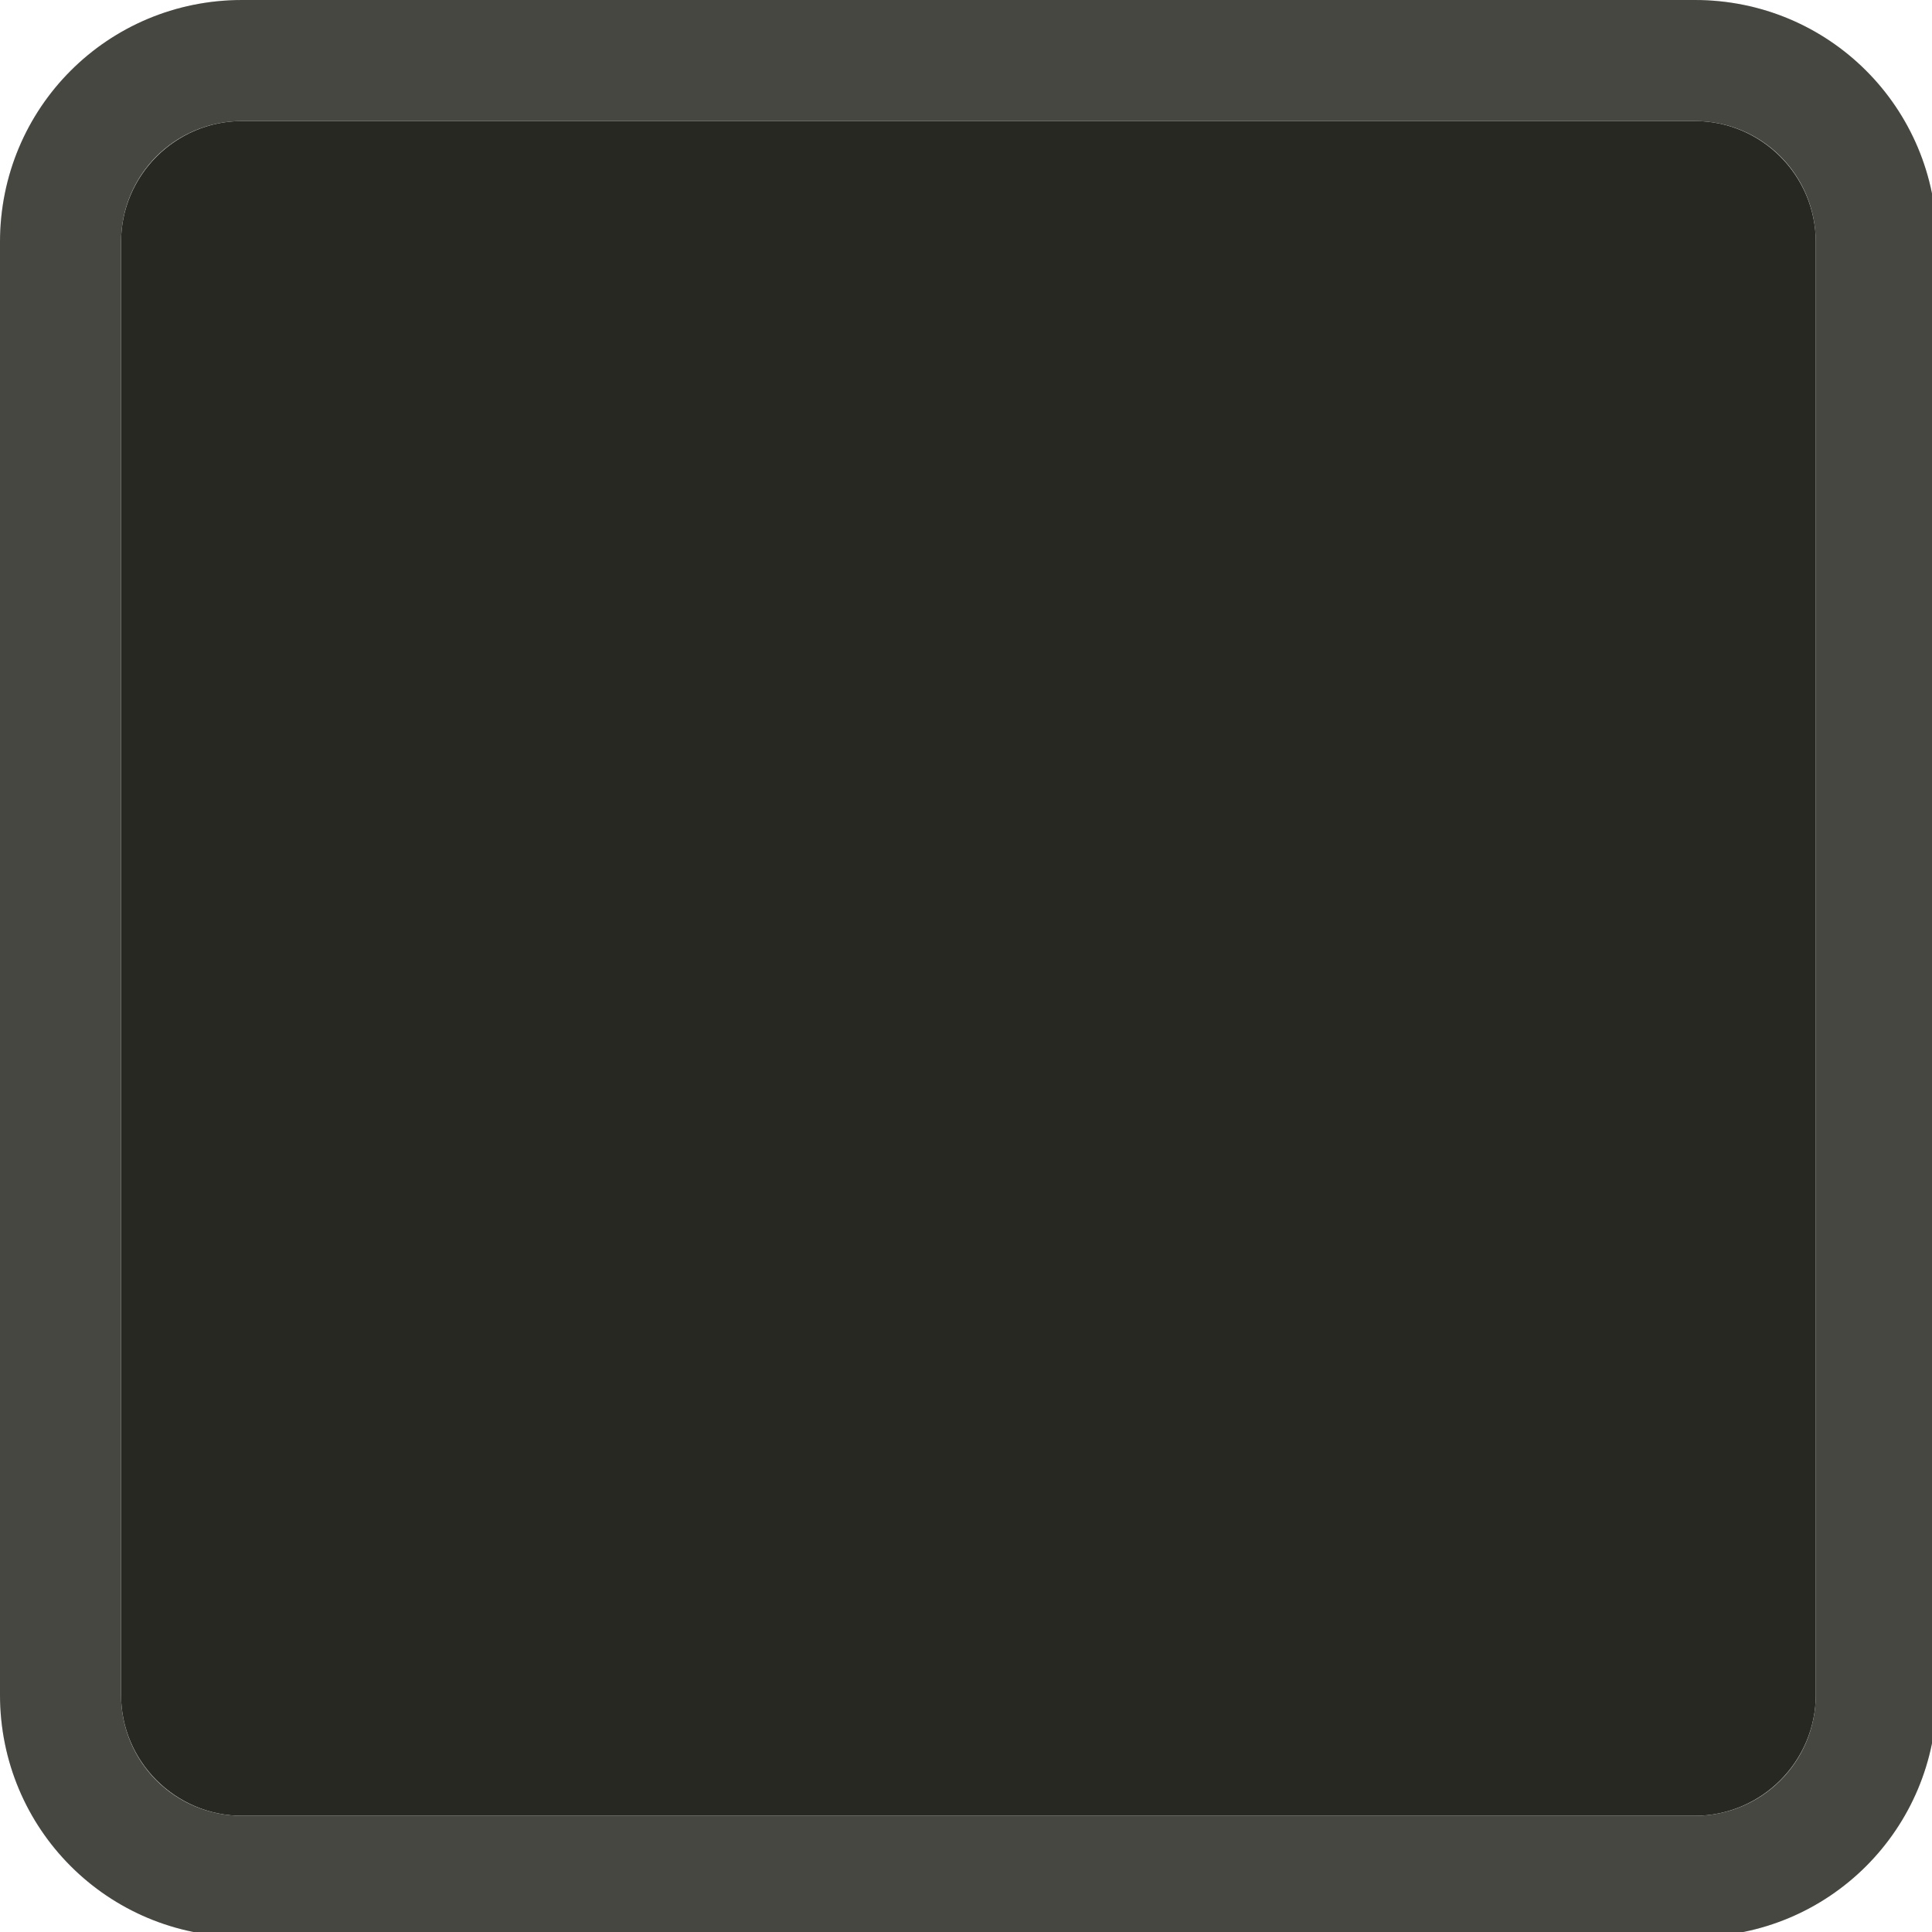
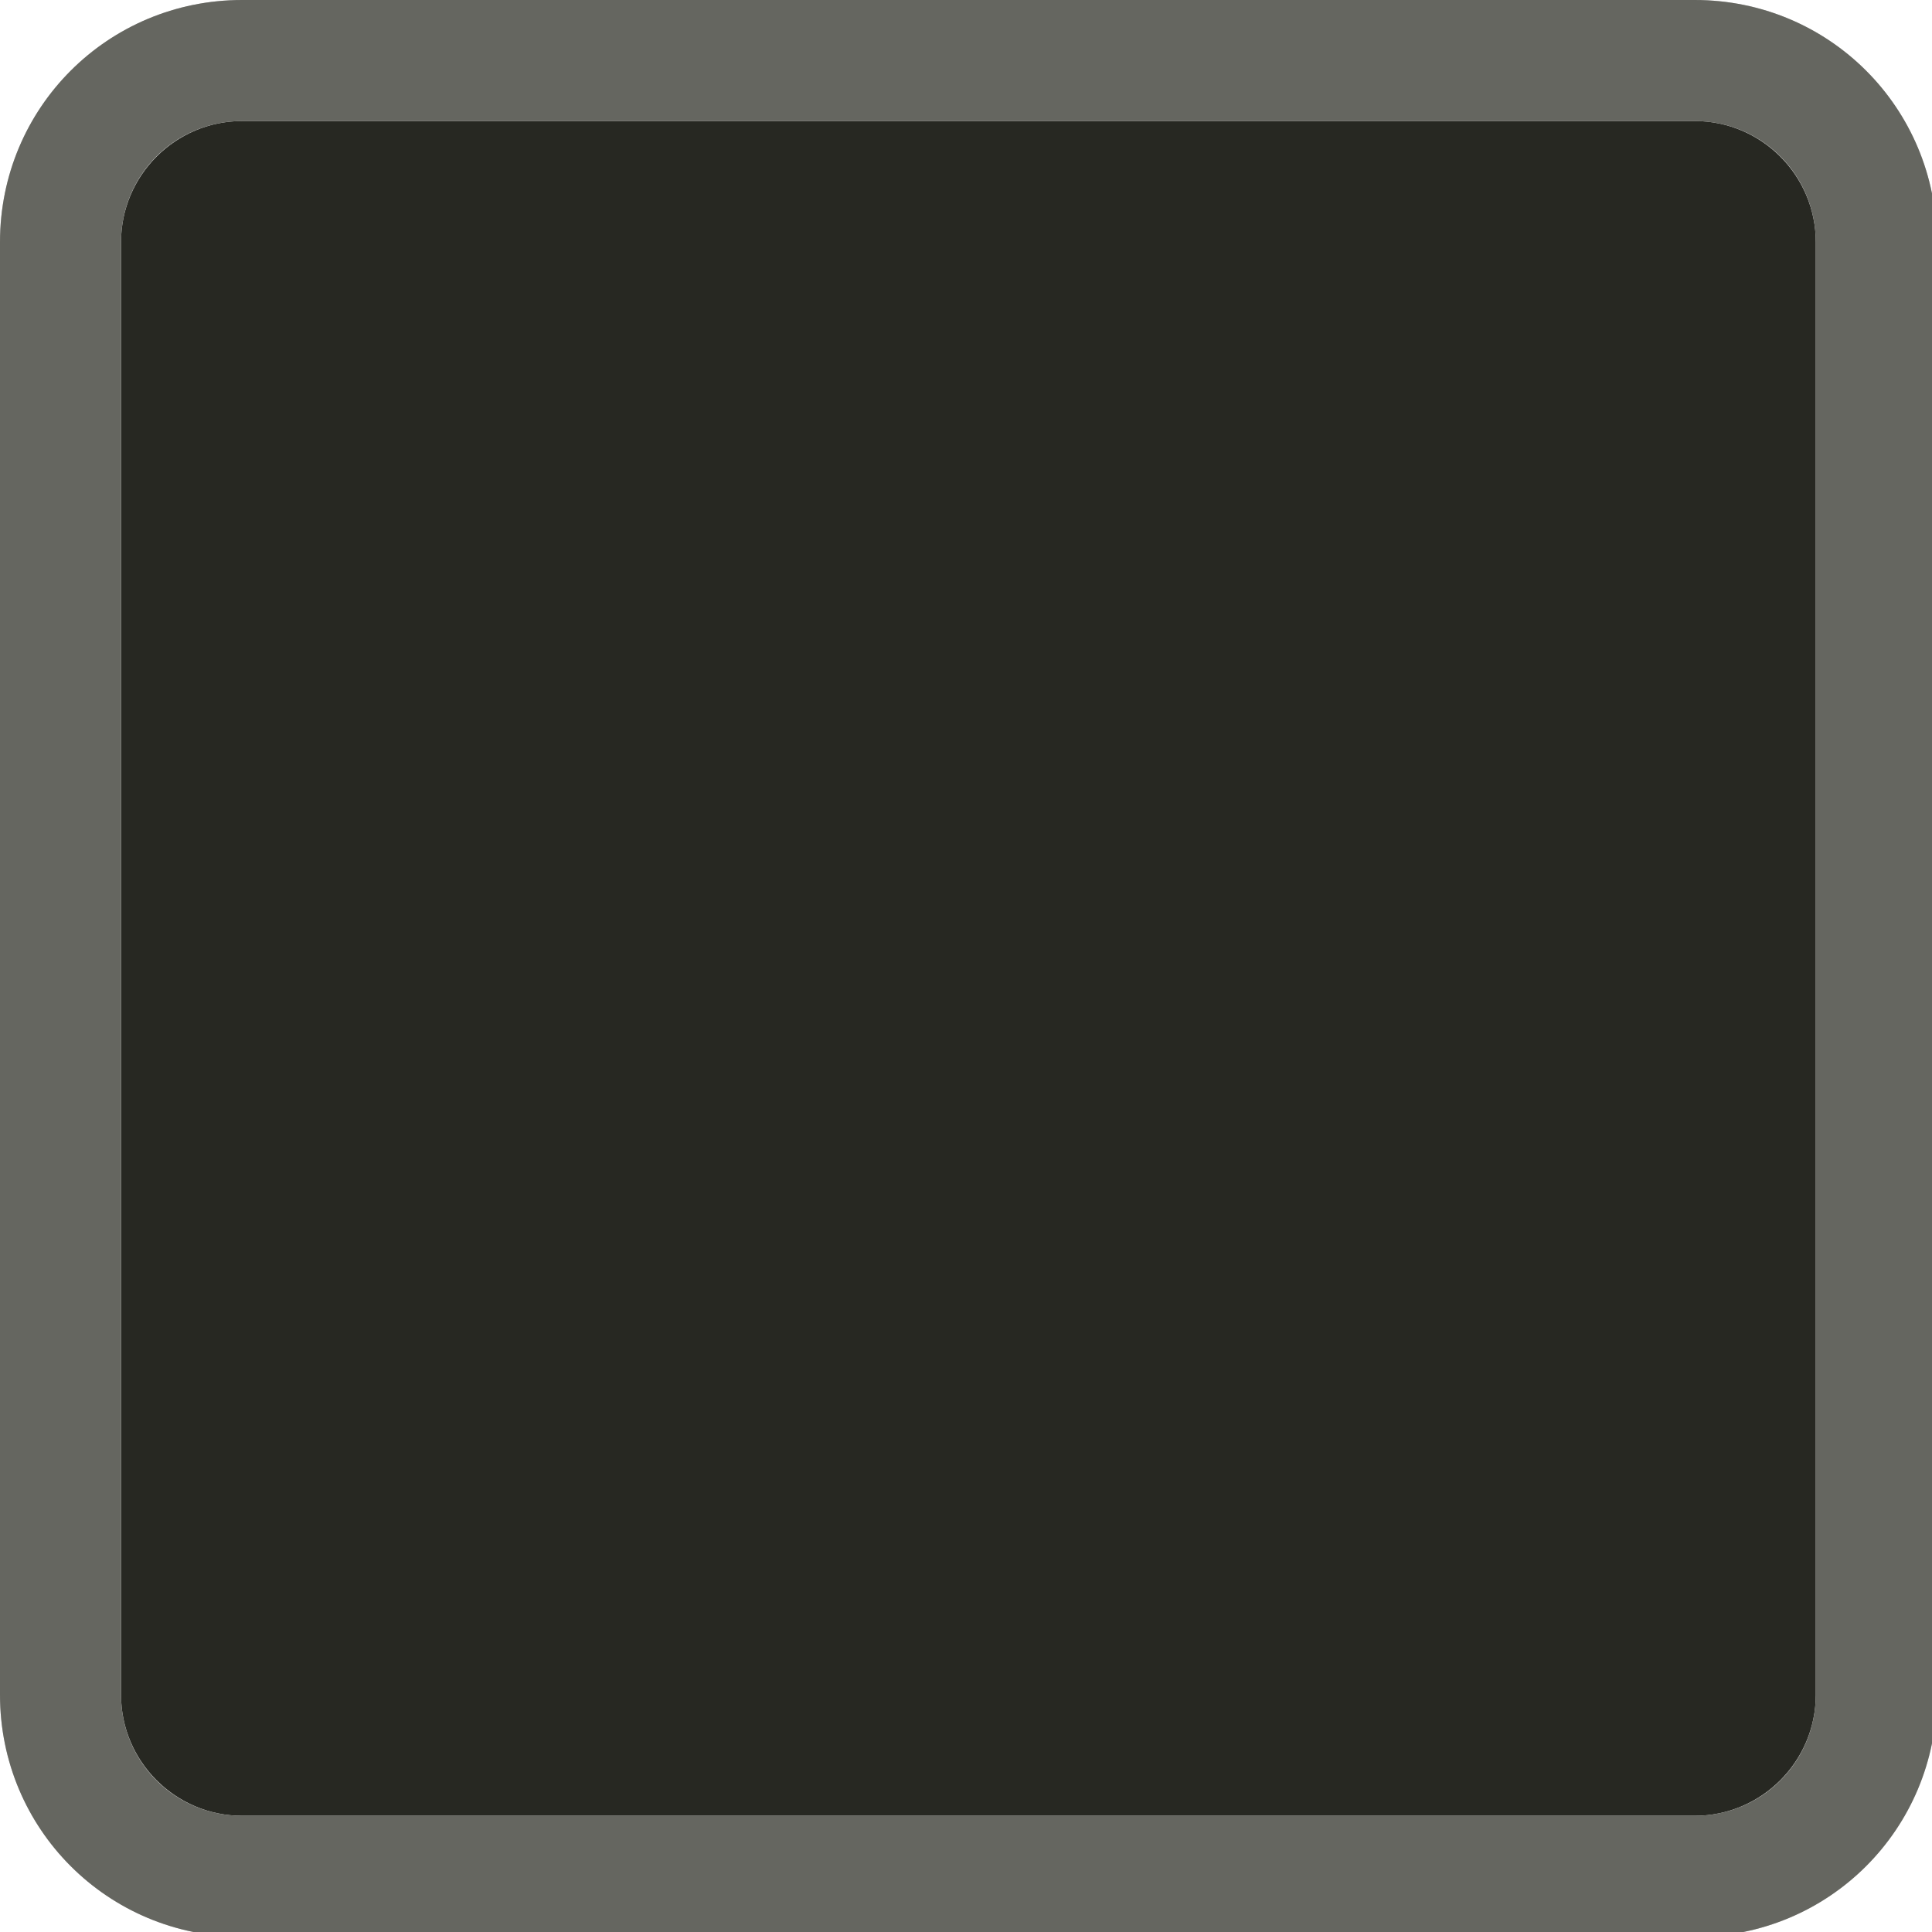
<svg xmlns="http://www.w3.org/2000/svg" width="133pt" height="133pt" viewBox="0 0 133 133" version="1.1">
  <g id="surface1">
    <path style=" stroke:none;fill-rule:nonzero;fill:#272822;fill-opacity:1;" d="M 16.668 8.332 L 116.668 8.332 C 121.258 8.332 125 12.078 125 16.668 L 125 116.668 C 125 121.258 121.258 125 116.668 125 L 16.668 125 C 12.078 125 8.332 121.258 8.332 116.668 L 8.332 16.668 C 8.332 12.078 12.078 8.332 16.668 8.332 Z M 16.668 8.332 " />
    <path style=" stroke:none;fill-rule:nonzero;fill:#272822;fill-opacity:1;" d="M 16.668 0 C 7.422 0 0 7.422 0 16.668 L 0 116.668 C 0 125.91 7.422 133.332 16.668 133.332 L 116.668 133.332 C 125.91 133.332 133.332 125.91 133.332 116.668 L 133.332 16.668 C 133.332 7.422 125.91 0 116.668 0 Z M 16.668 8.332 L 116.668 8.332 C 121.289 8.332 125 12.043 125 16.668 L 125 116.668 C 125 121.289 121.289 125 116.668 125 L 16.668 125 C 12.043 125 8.332 121.289 8.332 116.668 L 8.332 16.668 C 8.332 12.043 12.043 8.332 16.668 8.332 Z M 16.668 8.332 " />
-     <path style=" stroke:none;fill-rule:nonzero;fill:#f8f8f2;fill-opacity:0.15;" d="M 16.668 0 C 7.422 0 0 7.422 0 16.668 L 0 116.668 C 0 125.91 7.422 133.332 16.668 133.332 L 116.668 133.332 C 125.91 133.332 133.332 125.91 133.332 116.668 L 133.332 16.668 C 133.332 7.422 125.91 0 116.668 0 Z M 16.668 8.332 L 116.668 8.332 C 121.289 8.332 125 12.043 125 16.668 L 125 116.668 C 125 121.289 121.289 125 116.668 125 L 16.668 125 C 12.043 125 8.332 121.289 8.332 116.668 L 8.332 16.668 C 8.332 12.043 12.043 8.332 16.668 8.332 Z M 16.668 8.332 " />
+     <path style=" stroke:none;fill-rule:nonzero;fill:#f8f8f2;fill-opacity:0.30;" d="M 16.668 0 C 7.422 0 0 7.422 0 16.668 L 0 116.668 C 0 125.91 7.422 133.332 16.668 133.332 L 116.668 133.332 C 125.91 133.332 133.332 125.91 133.332 116.668 L 133.332 16.668 C 133.332 7.422 125.91 0 116.668 0 Z M 16.668 8.332 L 116.668 8.332 C 121.289 8.332 125 12.043 125 16.668 L 125 116.668 C 125 121.289 121.289 125 116.668 125 L 16.668 125 C 12.043 125 8.332 121.289 8.332 116.668 L 8.332 16.668 C 8.332 12.043 12.043 8.332 16.668 8.332 Z M 16.668 8.332 " />
  </g>
</svg>
